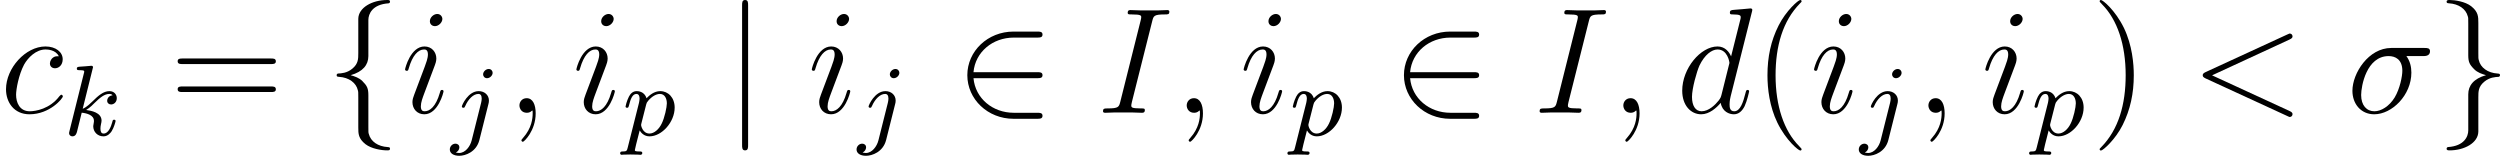
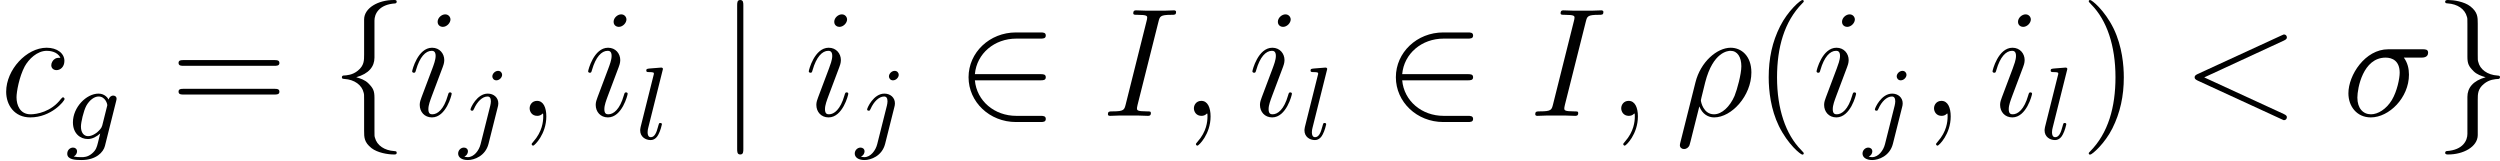
- <svg xmlns="http://www.w3.org/2000/svg" xmlns:xlink="http://www.w3.org/1999/xlink" version="1.1" width="224.6pt" height="13.996pt" viewBox="-.239 -.241 224.6 13.996">
+ <svg xmlns="http://www.w3.org/2000/svg" xmlns:xlink="http://www.w3.org/1999/xlink" version="1.1" width="218.641pt" height="13.996pt" viewBox="-.239 -.241 218.641 13.996">
  <defs>
    <path id="g0-50" d="M6.551-2.75C6.755-2.75 6.97-2.75 6.97-2.989S6.755-3.228 6.551-3.228H1.482C1.626-4.83 3.001-5.978 4.686-5.978H6.551C6.755-5.978 6.97-5.978 6.97-6.217S6.755-6.456 6.551-6.456H4.663C2.618-6.456 .992-4.902 .992-2.989S2.618 .478 4.663 .478H6.551C6.755 .478 6.97 .478 6.97 .239S6.755 0 6.551 0H4.686C3.001 0 1.626-1.148 1.482-2.75H6.551Z" />
    <path id="g0-102" d="M3.383-7.376C3.383-7.855 3.694-8.62 4.997-8.703C5.057-8.715 5.105-8.763 5.105-8.835C5.105-8.966 5.009-8.966 4.878-8.966C3.682-8.966 2.594-8.357 2.582-7.472V-4.746C2.582-4.28 2.582-3.897 2.104-3.503C1.686-3.156 1.231-3.132 .968-3.12C.909-3.108 .861-3.061 .861-2.989C.861-2.869 .933-2.869 1.052-2.857C1.841-2.809 2.415-2.379 2.546-1.793C2.582-1.662 2.582-1.638 2.582-1.207V1.16C2.582 1.662 2.582 2.044 3.156 2.499C3.622 2.857 4.411 2.989 4.878 2.989C5.009 2.989 5.105 2.989 5.105 2.857C5.105 2.738 5.033 2.738 4.914 2.726C4.16 2.678 3.575 2.295 3.419 1.686C3.383 1.578 3.383 1.554 3.383 1.124V-1.387C3.383-1.937 3.288-2.14 2.905-2.523C2.654-2.774 2.307-2.893 1.973-2.989C2.953-3.264 3.383-3.814 3.383-4.507V-7.376Z" />
    <path id="g0-103" d="M2.582 1.399C2.582 1.877 2.271 2.642 .968 2.726C.909 2.738 .861 2.786 .861 2.857C.861 2.989 .992 2.989 1.1 2.989C2.26 2.989 3.371 2.403 3.383 1.494V-1.231C3.383-1.698 3.383-2.08 3.862-2.475C4.28-2.821 4.734-2.845 4.997-2.857C5.057-2.869 5.105-2.917 5.105-2.989C5.105-3.108 5.033-3.108 4.914-3.12C4.125-3.168 3.551-3.599 3.419-4.184C3.383-4.316 3.383-4.34 3.383-4.77V-7.137C3.383-7.639 3.383-8.022 2.809-8.476C2.331-8.847 1.506-8.966 1.1-8.966C.992-8.966 .861-8.966 .861-8.835C.861-8.715 .933-8.715 1.052-8.703C1.805-8.656 2.391-8.273 2.546-7.663C2.582-7.556 2.582-7.532 2.582-7.101V-4.591C2.582-4.041 2.678-3.838 3.061-3.455C3.312-3.204 3.658-3.084 3.993-2.989C3.013-2.714 2.582-2.164 2.582-1.47V1.399Z" />
    <path id="g0-106" d="M1.901-8.536C1.901-8.751 1.901-8.966 1.662-8.966S1.423-8.751 1.423-8.536V2.558C1.423 2.774 1.423 2.989 1.662 2.989S1.901 2.774 1.901 2.558V-8.536Z" />
    <path id="g3-40" d="M3.885 2.905C3.885 2.869 3.885 2.845 3.682 2.642C2.487 1.435 1.817-.538 1.817-2.977C1.817-5.296 2.379-7.293 3.766-8.703C3.885-8.811 3.885-8.835 3.885-8.871C3.885-8.942 3.826-8.966 3.778-8.966C3.622-8.966 2.642-8.106 2.056-6.934C1.447-5.727 1.172-4.447 1.172-2.977C1.172-1.913 1.339-.49 1.961 .789C2.666 2.224 3.646 3.001 3.778 3.001C3.826 3.001 3.885 2.977 3.885 2.905Z" />
    <path id="g3-41" d="M3.371-2.977C3.371-3.885 3.252-5.368 2.582-6.755C1.877-8.189 .897-8.966 .765-8.966C.717-8.966 .658-8.942 .658-8.871C.658-8.835 .658-8.811 .861-8.608C2.056-7.4 2.726-5.428 2.726-2.989C2.726-.669 2.164 1.327 .777 2.738C.658 2.845 .658 2.869 .658 2.905C.658 2.977 .717 3.001 .765 3.001C.921 3.001 1.901 2.14 2.487 .968C3.096-.251 3.371-1.542 3.371-2.977Z" />
    <path id="g3-61" d="M8.07-3.873C8.237-3.873 8.452-3.873 8.452-4.089C8.452-4.316 8.249-4.316 8.07-4.316H1.028C.861-4.316 .646-4.316 .646-4.101C.646-3.873 .849-3.873 1.028-3.873H8.07ZM8.07-1.65C8.237-1.65 8.452-1.65 8.452-1.865C8.452-2.092 8.249-2.092 8.07-2.092H1.028C.861-2.092 .646-2.092 .646-1.877C.646-1.65 .849-1.65 1.028-1.65H8.07Z" />
+     <path id="g1-103" d="M3.953-2.941C3.985-3.061 3.985-3.108 3.985-3.116C3.985-3.3 3.834-3.363 3.73-3.363C3.547-3.363 3.403-3.22 3.371-3.053C3.308-3.172 3.068-3.515 2.59-3.515C1.642-3.515 .606-2.455 .606-1.291C.606-.43 1.172 0 1.761 0C2.128 0 2.455-.199 2.718-.43L2.542 .287C2.455 .622 2.399 .853 2.088 1.116C1.753 1.403 1.451 1.403 1.251 1.403S.861 1.395 .669 1.355C.845 1.259 .925 1.092 .925 .956C.925 .765 .781 .662 .614 .662C.414 .662 .167 .821 .167 1.14C.167 1.594 .789 1.626 1.267 1.626C2.399 1.626 2.965 1.02 3.084 .534L3.953-2.941ZM2.877-1.052C2.821-.829 2.646-.669 2.479-.518C2.407-.462 2.104-.223 1.777-.223C1.459-.223 1.227-.486 1.227-.964C1.227-1.299 1.427-2.168 1.642-2.574C1.897-3.029 2.271-3.292 2.59-3.292C3.124-3.292 3.268-2.702 3.268-2.63L3.244-2.519L2.877-1.052Z" />
    <path id="g1-106" d="M3.292-4.973C3.292-5.125 3.172-5.276 2.981-5.276C2.742-5.276 2.534-5.053 2.534-4.846C2.534-4.694 2.654-4.543 2.845-4.543C3.084-4.543 3.292-4.766 3.292-4.973ZM1.626 .399C1.506 .885 1.116 1.403 .63 1.403C.502 1.403 .383 1.371 .367 1.363C.614 1.243 .646 1.028 .646 .956C.646 .765 .502 .662 .335 .662C.104 .662-.112 .861-.112 1.124C-.112 1.427 .183 1.626 .638 1.626C1.124 1.626 2 1.323 2.24 .367L2.957-2.487C2.981-2.582 2.997-2.646 2.997-2.766C2.997-3.204 2.646-3.515 2.184-3.515C1.339-3.515 .845-2.399 .845-2.295C.845-2.224 .901-2.192 .964-2.192C1.052-2.192 1.06-2.216 1.116-2.335C1.355-2.885 1.761-3.292 2.16-3.292C2.327-3.292 2.423-3.18 2.423-2.917C2.423-2.805 2.399-2.694 2.375-2.582L1.626 .399Z" />
-     <path id="g1-107" d="M2.327-5.292C2.335-5.308 2.359-5.412 2.359-5.42C2.359-5.46 2.327-5.531 2.232-5.531C2.2-5.531 1.953-5.507 1.769-5.491L1.323-5.46C1.148-5.444 1.068-5.436 1.068-5.292C1.068-5.181 1.18-5.181 1.275-5.181C1.658-5.181 1.658-5.133 1.658-5.061C1.658-5.037 1.658-5.021 1.618-4.878L.486-.343C.454-.223 .454-.175 .454-.167C.454-.032 .566 .08 .717 .08C.988 .08 1.052-.175 1.084-.287C1.164-.622 1.371-1.467 1.459-1.801C1.897-1.753 2.431-1.602 2.431-1.148C2.431-1.108 2.431-1.068 2.415-.988C2.391-.885 2.375-.773 2.375-.733C2.375-.263 2.726 .08 3.188 .08C3.523 .08 3.73-.167 3.834-.319C4.025-.614 4.152-1.092 4.152-1.14C4.152-1.219 4.089-1.243 4.033-1.243C3.937-1.243 3.921-1.196 3.889-1.052C3.786-.677 3.579-.143 3.204-.143C2.997-.143 2.949-.319 2.949-.534C2.949-.638 2.957-.733 2.997-.917C3.005-.948 3.037-1.076 3.037-1.164C3.037-1.817 2.216-1.961 1.809-2.016C2.104-2.192 2.375-2.463 2.471-2.566C2.909-2.997 3.268-3.292 3.65-3.292C3.754-3.292 3.85-3.268 3.913-3.188C3.483-3.132 3.483-2.758 3.483-2.75C3.483-2.574 3.618-2.455 3.794-2.455C4.009-2.455 4.248-2.63 4.248-2.957C4.248-3.228 4.057-3.515 3.658-3.515C3.196-3.515 2.782-3.164 2.327-2.71C1.865-2.256 1.666-2.168 1.538-2.112L2.327-5.292Z" />
-     <path id="g1-112" d="M.414 .964C.351 1.219 .335 1.283 .016 1.283C-.096 1.283-.191 1.283-.191 1.435C-.191 1.506-.12 1.546-.08 1.546C0 1.546 .032 1.522 .622 1.522C1.196 1.522 1.363 1.546 1.419 1.546C1.451 1.546 1.57 1.546 1.57 1.395C1.57 1.283 1.459 1.283 1.363 1.283C.98 1.283 .98 1.235 .98 1.164C.98 1.108 1.124 .542 1.363-.391C1.467-.207 1.714 .08 2.144 .08C3.124 .08 4.144-1.052 4.144-2.208C4.144-2.997 3.634-3.515 2.997-3.515C2.519-3.515 2.136-3.188 1.905-2.949C1.737-3.515 1.203-3.515 1.124-3.515C.837-3.515 .638-3.332 .51-3.084C.327-2.726 .239-2.319 .239-2.295C.239-2.224 .295-2.192 .359-2.192C.462-2.192 .47-2.224 .526-2.431C.63-2.837 .773-3.292 1.1-3.292C1.299-3.292 1.355-3.108 1.355-2.917C1.355-2.837 1.323-2.646 1.307-2.582L.414 .964ZM1.881-2.455C1.921-2.59 1.921-2.606 2.04-2.75C2.343-3.108 2.686-3.292 2.973-3.292C3.371-3.292 3.523-2.901 3.523-2.542C3.523-2.248 3.347-1.395 3.108-.925C2.901-.494 2.519-.143 2.144-.143C1.602-.143 1.474-.765 1.474-.821C1.474-.837 1.49-.925 1.498-.948L1.881-2.455Z" />
+     <path id="g1-108" d="M2.088-5.292C2.096-5.308 2.12-5.412 2.12-5.42C2.12-5.46 2.088-5.531 1.993-5.531L1.188-5.467C.893-5.444 .829-5.436 .829-5.292C.829-5.181 .94-5.181 1.036-5.181C1.419-5.181 1.419-5.133 1.419-5.061C1.419-5.037 1.419-5.021 1.379-4.878L.391-.925C.359-.797 .359-.677 .359-.669C.359-.175 .765 .08 1.164 .08C1.506 .08 1.69-.191 1.777-.367C1.921-.63 2.04-1.1 2.04-1.14C2.04-1.188 2.016-1.243 1.913-1.243C1.841-1.243 1.817-1.203 1.817-1.196C1.801-1.172 1.761-1.028 1.737-.94C1.618-.478 1.467-.143 1.18-.143C.988-.143 .933-.327 .933-.518C.933-.669 .956-.757 .98-.861L2.088-5.292Z" />
+     <path id="g2-26" d="M.371 2.068C.359 2.128 .335 2.2 .335 2.271C.335 2.451 .478 2.57 .658 2.57S1.004 2.451 1.076 2.283C1.124 2.176 1.459 .741 1.841-.729C2.08-.132 2.523 .12 2.989 .12C4.34 .12 5.87-1.554 5.87-3.359C5.87-4.639 5.093-5.272 4.268-5.272C3.216-5.272 1.937-4.184 1.542-2.594L.371 2.068ZM2.977-.12C2.164-.12 1.961-1.064 1.961-1.207C1.961-1.279 2.26-2.415 2.295-2.594C2.905-4.973 4.077-5.033 4.256-5.033C4.794-5.033 5.093-4.543 5.093-3.838C5.093-3.228 4.77-2.044 4.567-1.542C4.208-.717 3.587-.12 2.977-.12Z" />
    <path id="g2-27" d="M6.073-4.507C6.229-4.507 6.623-4.507 6.623-4.89C6.623-5.153 6.396-5.153 6.181-5.153H3.539C1.745-5.153 .454-3.156 .454-1.745C.454-.729 1.112 .12 2.188 .12C3.599 .12 5.141-1.399 5.141-3.192C5.141-3.658 5.033-4.113 4.746-4.507H6.073ZM2.2-.12C1.59-.12 1.148-.586 1.148-1.411C1.148-2.128 1.578-4.507 3.335-4.507C3.85-4.507 4.423-4.256 4.423-3.335C4.423-2.917 4.232-1.913 3.814-1.219C3.383-.514 2.738-.12 2.2-.12Z" />
    <path id="g2-59" d="M2.331 .048C2.331-.646 2.104-1.16 1.614-1.16C1.231-1.16 1.04-.849 1.04-.586S1.219 0 1.626 0C1.781 0 1.913-.048 2.02-.155C2.044-.179 2.056-.179 2.068-.179C2.092-.179 2.092-.012 2.092 .048C2.092 .442 2.02 1.219 1.327 1.997C1.196 2.14 1.196 2.164 1.196 2.188C1.196 2.248 1.255 2.307 1.315 2.307C1.411 2.307 2.331 1.423 2.331 .048Z" />
    <path id="g2-60" d="M7.878-5.822C8.094-5.918 8.118-6.001 8.118-6.073C8.118-6.205 8.022-6.3 7.89-6.3C7.867-6.3 7.855-6.288 7.687-6.217L1.219-3.24C1.004-3.144 .98-3.061 .98-2.989C.98-2.905 .992-2.833 1.219-2.726L7.687 .251C7.843 .323 7.867 .335 7.89 .335C8.022 .335 8.118 .239 8.118 .108C8.118 .036 8.094-.048 7.878-.143L1.722-2.977L7.878-5.822Z" />
    <path id="g2-73" d="M4.4-7.281C4.507-7.699 4.531-7.819 5.404-7.819C5.667-7.819 5.762-7.819 5.762-8.046C5.762-8.165 5.631-8.165 5.595-8.165C5.38-8.165 5.117-8.141 4.902-8.141H3.431C3.192-8.141 2.917-8.165 2.678-8.165C2.582-8.165 2.451-8.165 2.451-7.938C2.451-7.819 2.546-7.819 2.786-7.819C3.527-7.819 3.527-7.723 3.527-7.592C3.527-7.508 3.503-7.436 3.479-7.329L1.865-.885C1.757-.466 1.733-.347 .861-.347C.598-.347 .49-.347 .49-.12C.49 0 .61 0 .669 0C.885 0 1.148-.024 1.363-.024H2.833C3.072-.024 3.335 0 3.575 0C3.67 0 3.814 0 3.814-.215C3.814-.347 3.742-.347 3.479-.347C2.738-.347 2.738-.442 2.738-.586C2.738-.61 2.738-.669 2.786-.861L4.4-7.281Z" />
    <path id="g2-99" d="M4.674-4.495C4.447-4.495 4.34-4.495 4.172-4.352C4.101-4.292 3.969-4.113 3.969-3.921C3.969-3.682 4.148-3.539 4.376-3.539C4.663-3.539 4.985-3.778 4.985-4.256C4.985-4.83 4.435-5.272 3.61-5.272C2.044-5.272 .478-3.563 .478-1.865C.478-.825 1.124 .12 2.343 .12C3.969 .12 4.997-1.148 4.997-1.303C4.997-1.375 4.926-1.435 4.878-1.435C4.842-1.435 4.83-1.423 4.722-1.315C3.957-.299 2.821-.12 2.367-.12C1.542-.12 1.279-.837 1.279-1.435C1.279-1.853 1.482-3.013 1.913-3.826C2.224-4.388 2.869-5.033 3.622-5.033C3.778-5.033 4.435-5.009 4.674-4.495Z" />
-     <path id="g2-100" d="M6.013-7.998C6.025-8.046 6.049-8.118 6.049-8.177C6.049-8.297 5.93-8.297 5.906-8.297C5.894-8.297 5.308-8.249 5.248-8.237C5.045-8.225 4.866-8.201 4.651-8.189C4.352-8.165 4.268-8.153 4.268-7.938C4.268-7.819 4.364-7.819 4.531-7.819C5.117-7.819 5.129-7.711 5.129-7.592C5.129-7.52 5.105-7.424 5.093-7.388L4.364-4.483C4.232-4.794 3.909-5.272 3.288-5.272C1.937-5.272 .478-3.527 .478-1.757C.478-.574 1.172 .12 1.985 .12C2.642 .12 3.204-.395 3.539-.789C3.658-.084 4.22 .12 4.579 .12S5.224-.096 5.44-.526C5.631-.933 5.798-1.662 5.798-1.71C5.798-1.769 5.75-1.817 5.679-1.817C5.571-1.817 5.559-1.757 5.511-1.578C5.332-.873 5.105-.12 4.615-.12C4.268-.12 4.244-.43 4.244-.669C4.244-.717 4.244-.968 4.328-1.303L6.013-7.998ZM3.599-1.423C3.539-1.219 3.539-1.196 3.371-.968C3.108-.634 2.582-.12 2.02-.12C1.53-.12 1.255-.562 1.255-1.267C1.255-1.925 1.626-3.264 1.853-3.766C2.26-4.603 2.821-5.033 3.288-5.033C4.077-5.033 4.232-4.053 4.232-3.957C4.232-3.945 4.196-3.79 4.184-3.766L3.599-1.423Z" />
    <path id="g2-105" d="M3.383-1.71C3.383-1.769 3.335-1.817 3.264-1.817C3.156-1.817 3.144-1.781 3.084-1.578C2.774-.49 2.283-.12 1.889-.12C1.745-.12 1.578-.155 1.578-.514C1.578-.837 1.722-1.196 1.853-1.554L2.69-3.778C2.726-3.873 2.809-4.089 2.809-4.316C2.809-4.818 2.451-5.272 1.865-5.272C.765-5.272 .323-3.539 .323-3.443C.323-3.395 .371-3.335 .454-3.335C.562-3.335 .574-3.383 .622-3.551C.909-4.555 1.363-5.033 1.829-5.033C1.937-5.033 2.14-5.021 2.14-4.639C2.14-4.328 1.985-3.933 1.889-3.67L1.052-1.447C.98-1.255 .909-1.064 .909-.849C.909-.311 1.279 .12 1.853 .12C2.953 .12 3.383-1.626 3.383-1.71ZM3.288-7.46C3.288-7.639 3.144-7.855 2.881-7.855C2.606-7.855 2.295-7.592 2.295-7.281C2.295-6.982 2.546-6.886 2.69-6.886C3.013-6.886 3.288-7.197 3.288-7.46Z" />
  </defs>
  <g id="page1" transform="matrix(1.13 0 0 1.13 -63.98604 -64.41)">
    <use x="56.413" y="65.753" xlink:href="#g2-99" />
-     <use x="61.451" y="67.547" xlink:href="#g1-107" />
-     <use x="69.892" y="65.753" xlink:href="#g3-61" />
-     <use x="82.317" y="65.753" xlink:href="#g0-102" />
-     <use x="88.295" y="65.753" xlink:href="#g2-105" />
-     <use x="92.288" y="67.547" xlink:href="#g1-106" />
-     <use x="96.671" y="65.753" xlink:href="#g2-59" />
-     <use x="101.915" y="65.753" xlink:href="#g2-105" />
-     <use x="105.908" y="67.547" xlink:href="#g1-112" />
-     <use x="113.99" y="65.753" xlink:href="#g0-106" />
-     <use x="120.632" y="65.753" xlink:href="#g2-105" />
-     <use x="124.625" y="67.547" xlink:href="#g1-106" />
-     <use x="132.328" y="65.753" xlink:href="#g0-50" />
-     <use x="143.619" y="65.753" xlink:href="#g2-73" />
-     <use x="149.722" y="65.753" xlink:href="#g2-59" />
-     <use x="154.966" y="65.753" xlink:href="#g2-105" />
-     <use x="158.959" y="67.547" xlink:href="#g1-112" />
-     <use x="167.041" y="65.753" xlink:href="#g0-50" />
-     <use x="178.332" y="65.753" xlink:href="#g2-73" />
-     <use x="184.435" y="65.753" xlink:href="#g2-59" />
-     <use x="189.679" y="65.753" xlink:href="#g2-100" />
-     <use x="195.762" y="65.753" xlink:href="#g3-40" />
-     <use x="200.314" y="65.753" xlink:href="#g2-105" />
-     <use x="204.307" y="67.547" xlink:href="#g1-106" />
-     <use x="208.69" y="65.753" xlink:href="#g2-59" />
-     <use x="213.934" y="65.753" xlink:href="#g2-105" />
-     <use x="217.927" y="67.547" xlink:href="#g1-112" />
-     <use x="222.688" y="65.753" xlink:href="#g3-41" />
-     <use x="230.561" y="65.753" xlink:href="#g2-60" />
-     <use x="242.987" y="65.753" xlink:href="#g2-27" />
-     <use x="250.069" y="65.753" xlink:href="#g0-103" />
+     <use x="61.451" y="67.547" xlink:href="#g1-103" />
+     <use x="69.586" y="65.753" xlink:href="#g3-61" />
+     <use x="82.012" y="65.753" xlink:href="#g0-102" />
+     <use x="87.989" y="65.753" xlink:href="#g2-105" />
+     <use x="91.983" y="67.547" xlink:href="#g1-106" />
+     <use x="96.365" y="65.753" xlink:href="#g2-59" />
+     <use x="101.609" y="65.753" xlink:href="#g2-105" />
+     <use x="105.602" y="67.547" xlink:href="#g1-108" />
+     <use x="112.043" y="65.753" xlink:href="#g0-106" />
+     <use x="118.685" y="65.753" xlink:href="#g2-105" />
+     <use x="122.679" y="67.547" xlink:href="#g1-106" />
+     <use x="130.382" y="65.753" xlink:href="#g0-50" />
+     <use x="141.672" y="65.753" xlink:href="#g2-73" />
+     <use x="147.775" y="65.753" xlink:href="#g2-59" />
+     <use x="153.019" y="65.753" xlink:href="#g2-105" />
+     <use x="157.013" y="67.547" xlink:href="#g1-108" />
+     <use x="163.454" y="65.753" xlink:href="#g0-50" />
+     <use x="174.745" y="65.753" xlink:href="#g2-73" />
+     <use x="180.848" y="65.753" xlink:href="#g2-59" />
+     <use x="186.092" y="65.753" xlink:href="#g2-26" />
+     <use x="192.13" y="65.753" xlink:href="#g3-40" />
+     <use x="196.682" y="65.753" xlink:href="#g2-105" />
+     <use x="200.675" y="67.547" xlink:href="#g1-106" />
+     <use x="205.057" y="65.753" xlink:href="#g2-59" />
+     <use x="210.302" y="65.753" xlink:href="#g2-105" />
+     <use x="214.295" y="67.547" xlink:href="#g1-108" />
+     <use x="217.415" y="65.753" xlink:href="#g3-41" />
+     <use x="225.288" y="65.753" xlink:href="#g2-60" />
+     <use x="237.714" y="65.753" xlink:href="#g2-27" />
+     <use x="244.796" y="65.753" xlink:href="#g0-103" />
  </g>
</svg>
